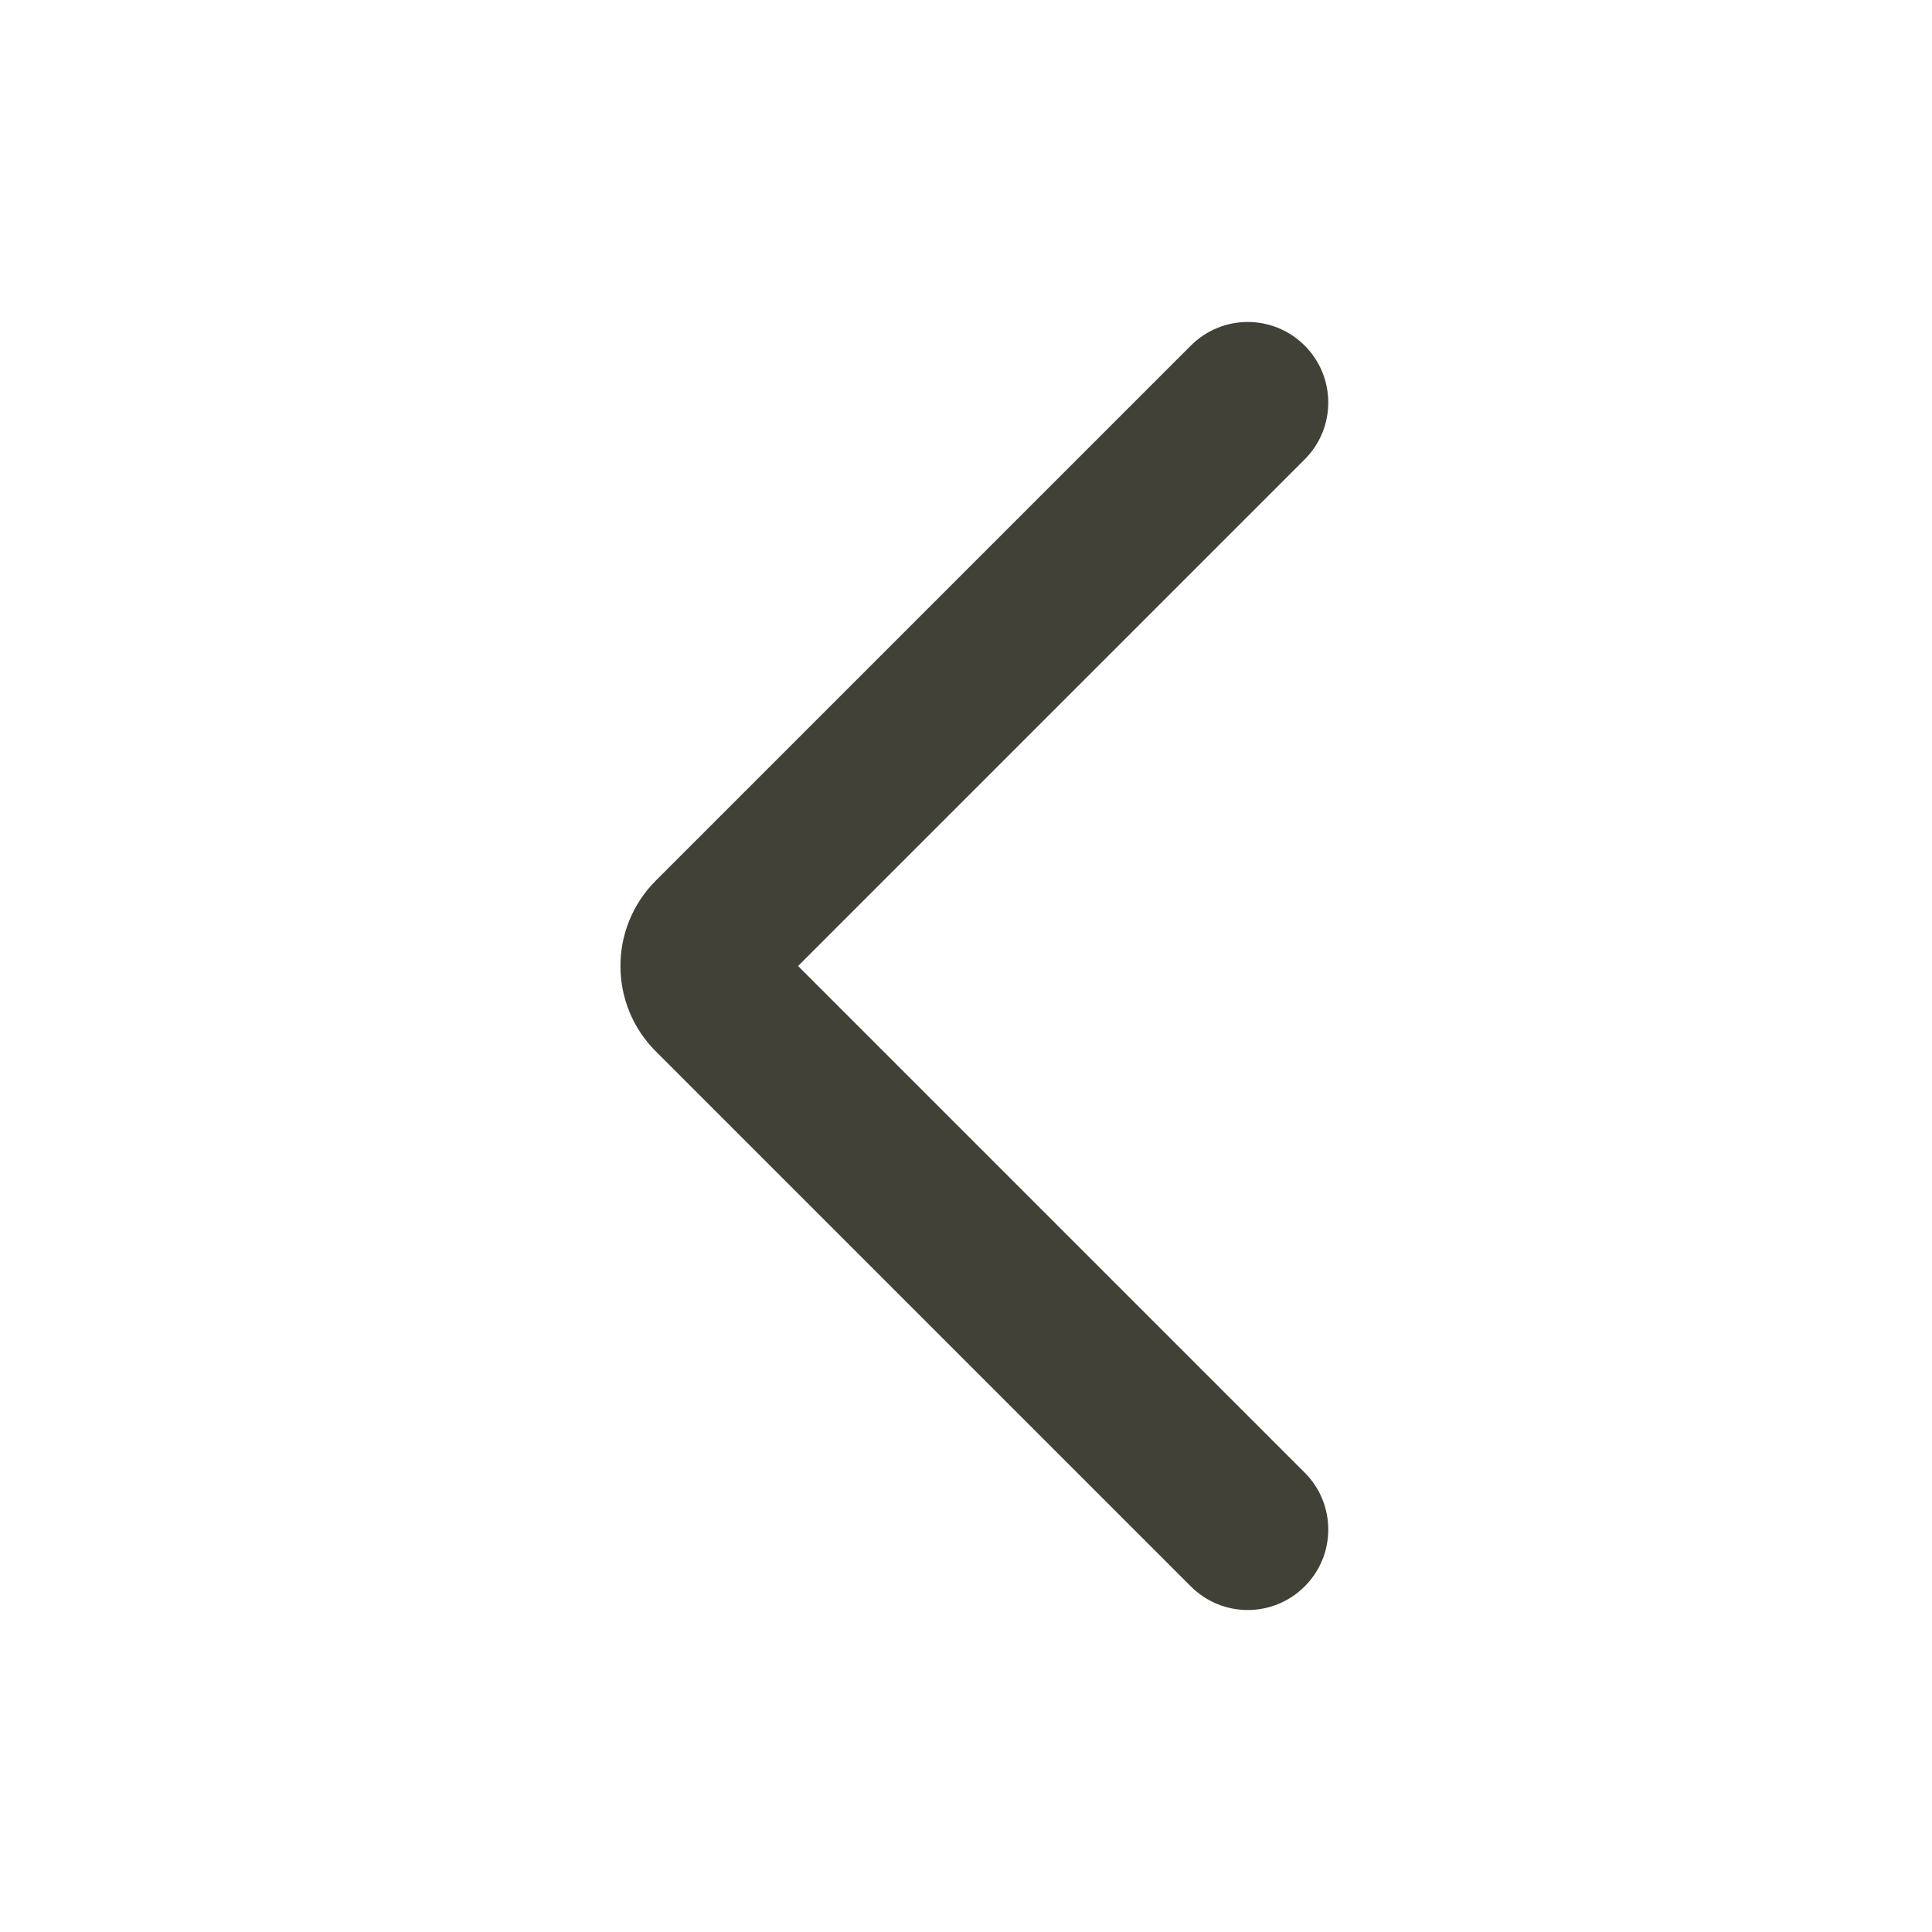
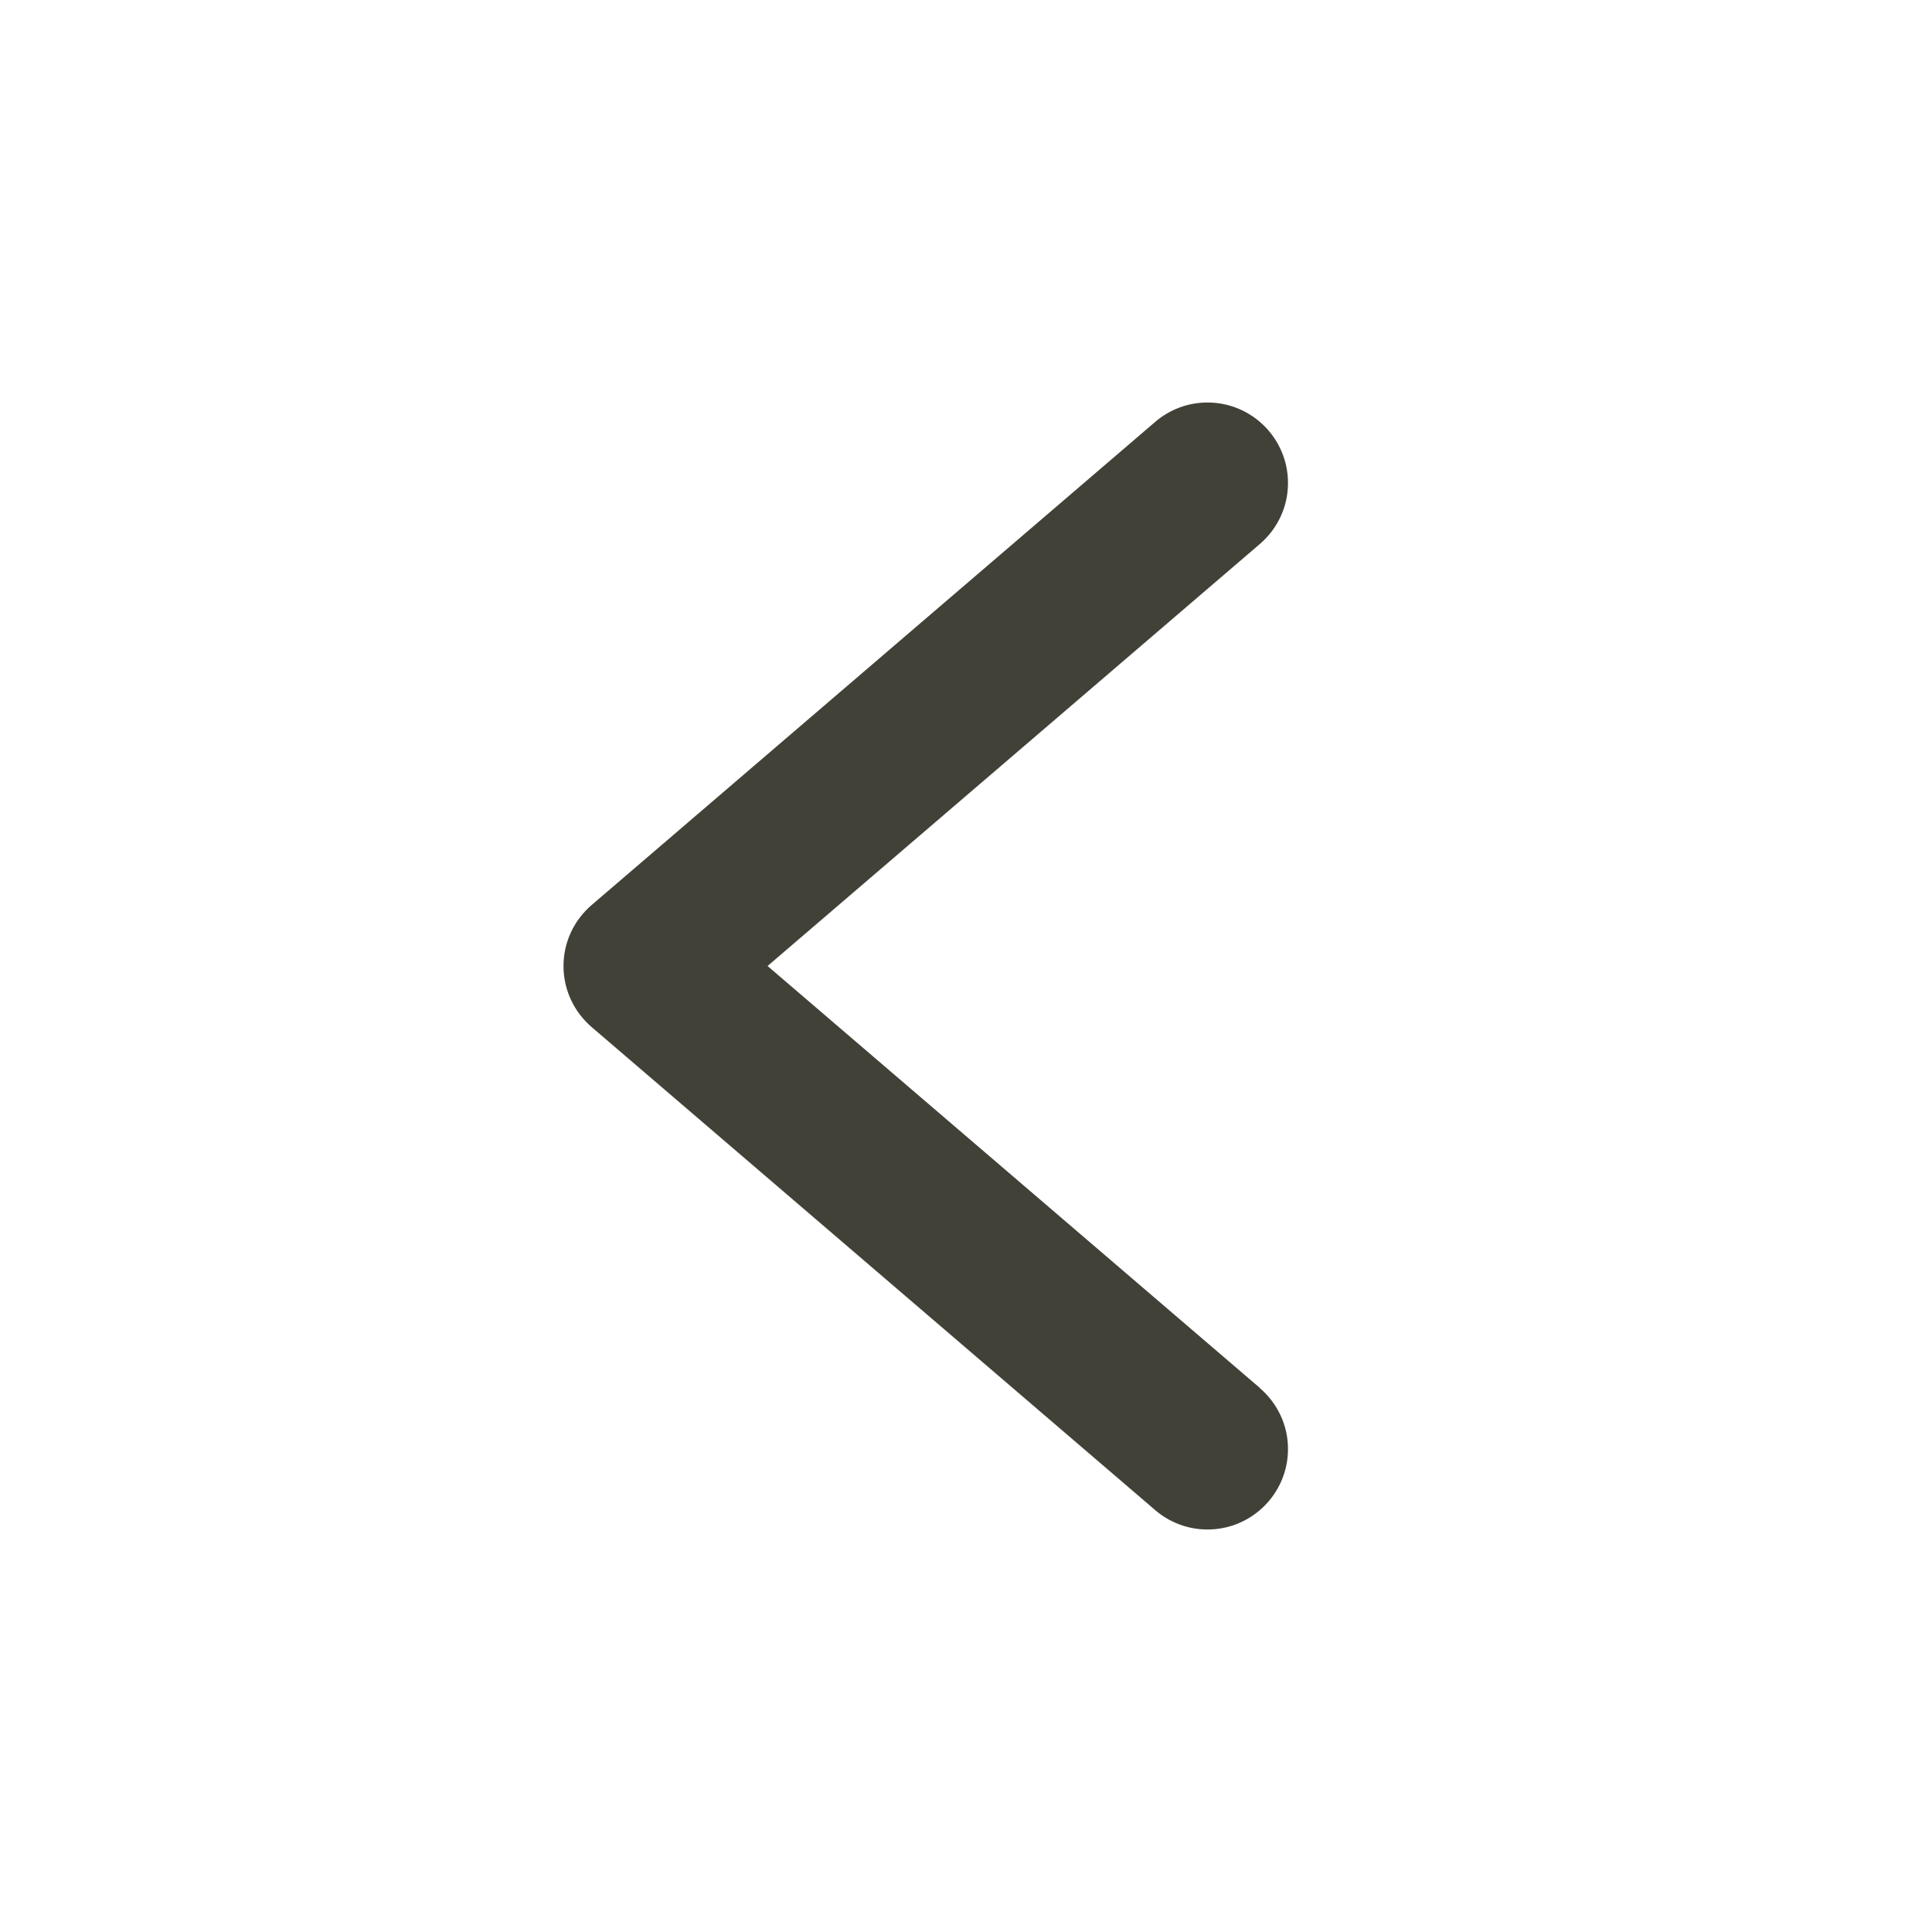
<svg xmlns="http://www.w3.org/2000/svg" width="24" height="24" viewBox="0 0 24 24" fill="none">
-   <path d="M14.793 4.293C15.184 3.902 15.816 3.902 16.207 4.293C16.598 4.683 16.598 5.317 16.207 5.707L9.914 12L16.207 18.293C16.598 18.683 16.598 19.317 16.207 19.707C15.816 20.098 15.184 20.098 14.793 19.707L8.146 13.06C7.561 12.475 7.561 11.525 8.146 10.94L14.793 4.293Z" fill="#424138" />
+   <path d="M7 12C7 11.697 7.136 11.426 7.35 11.242L14.35 5.241C14.525 5.091 14.751 5 15 5C15.552 5 16 5.448 16 6C16 6.304 15.864 6.575 15.649 6.759L9.535 12L15.65 17.241L15.649 17.242C15.863 17.426 16 17.696 16 18C16 18.552 15.552 19 15 19C14.752 19 14.524 18.909 14.35 18.759L7.35 12.759C7.136 12.575 7 12.304 7 12Z" fill="#424138" />
</svg>
